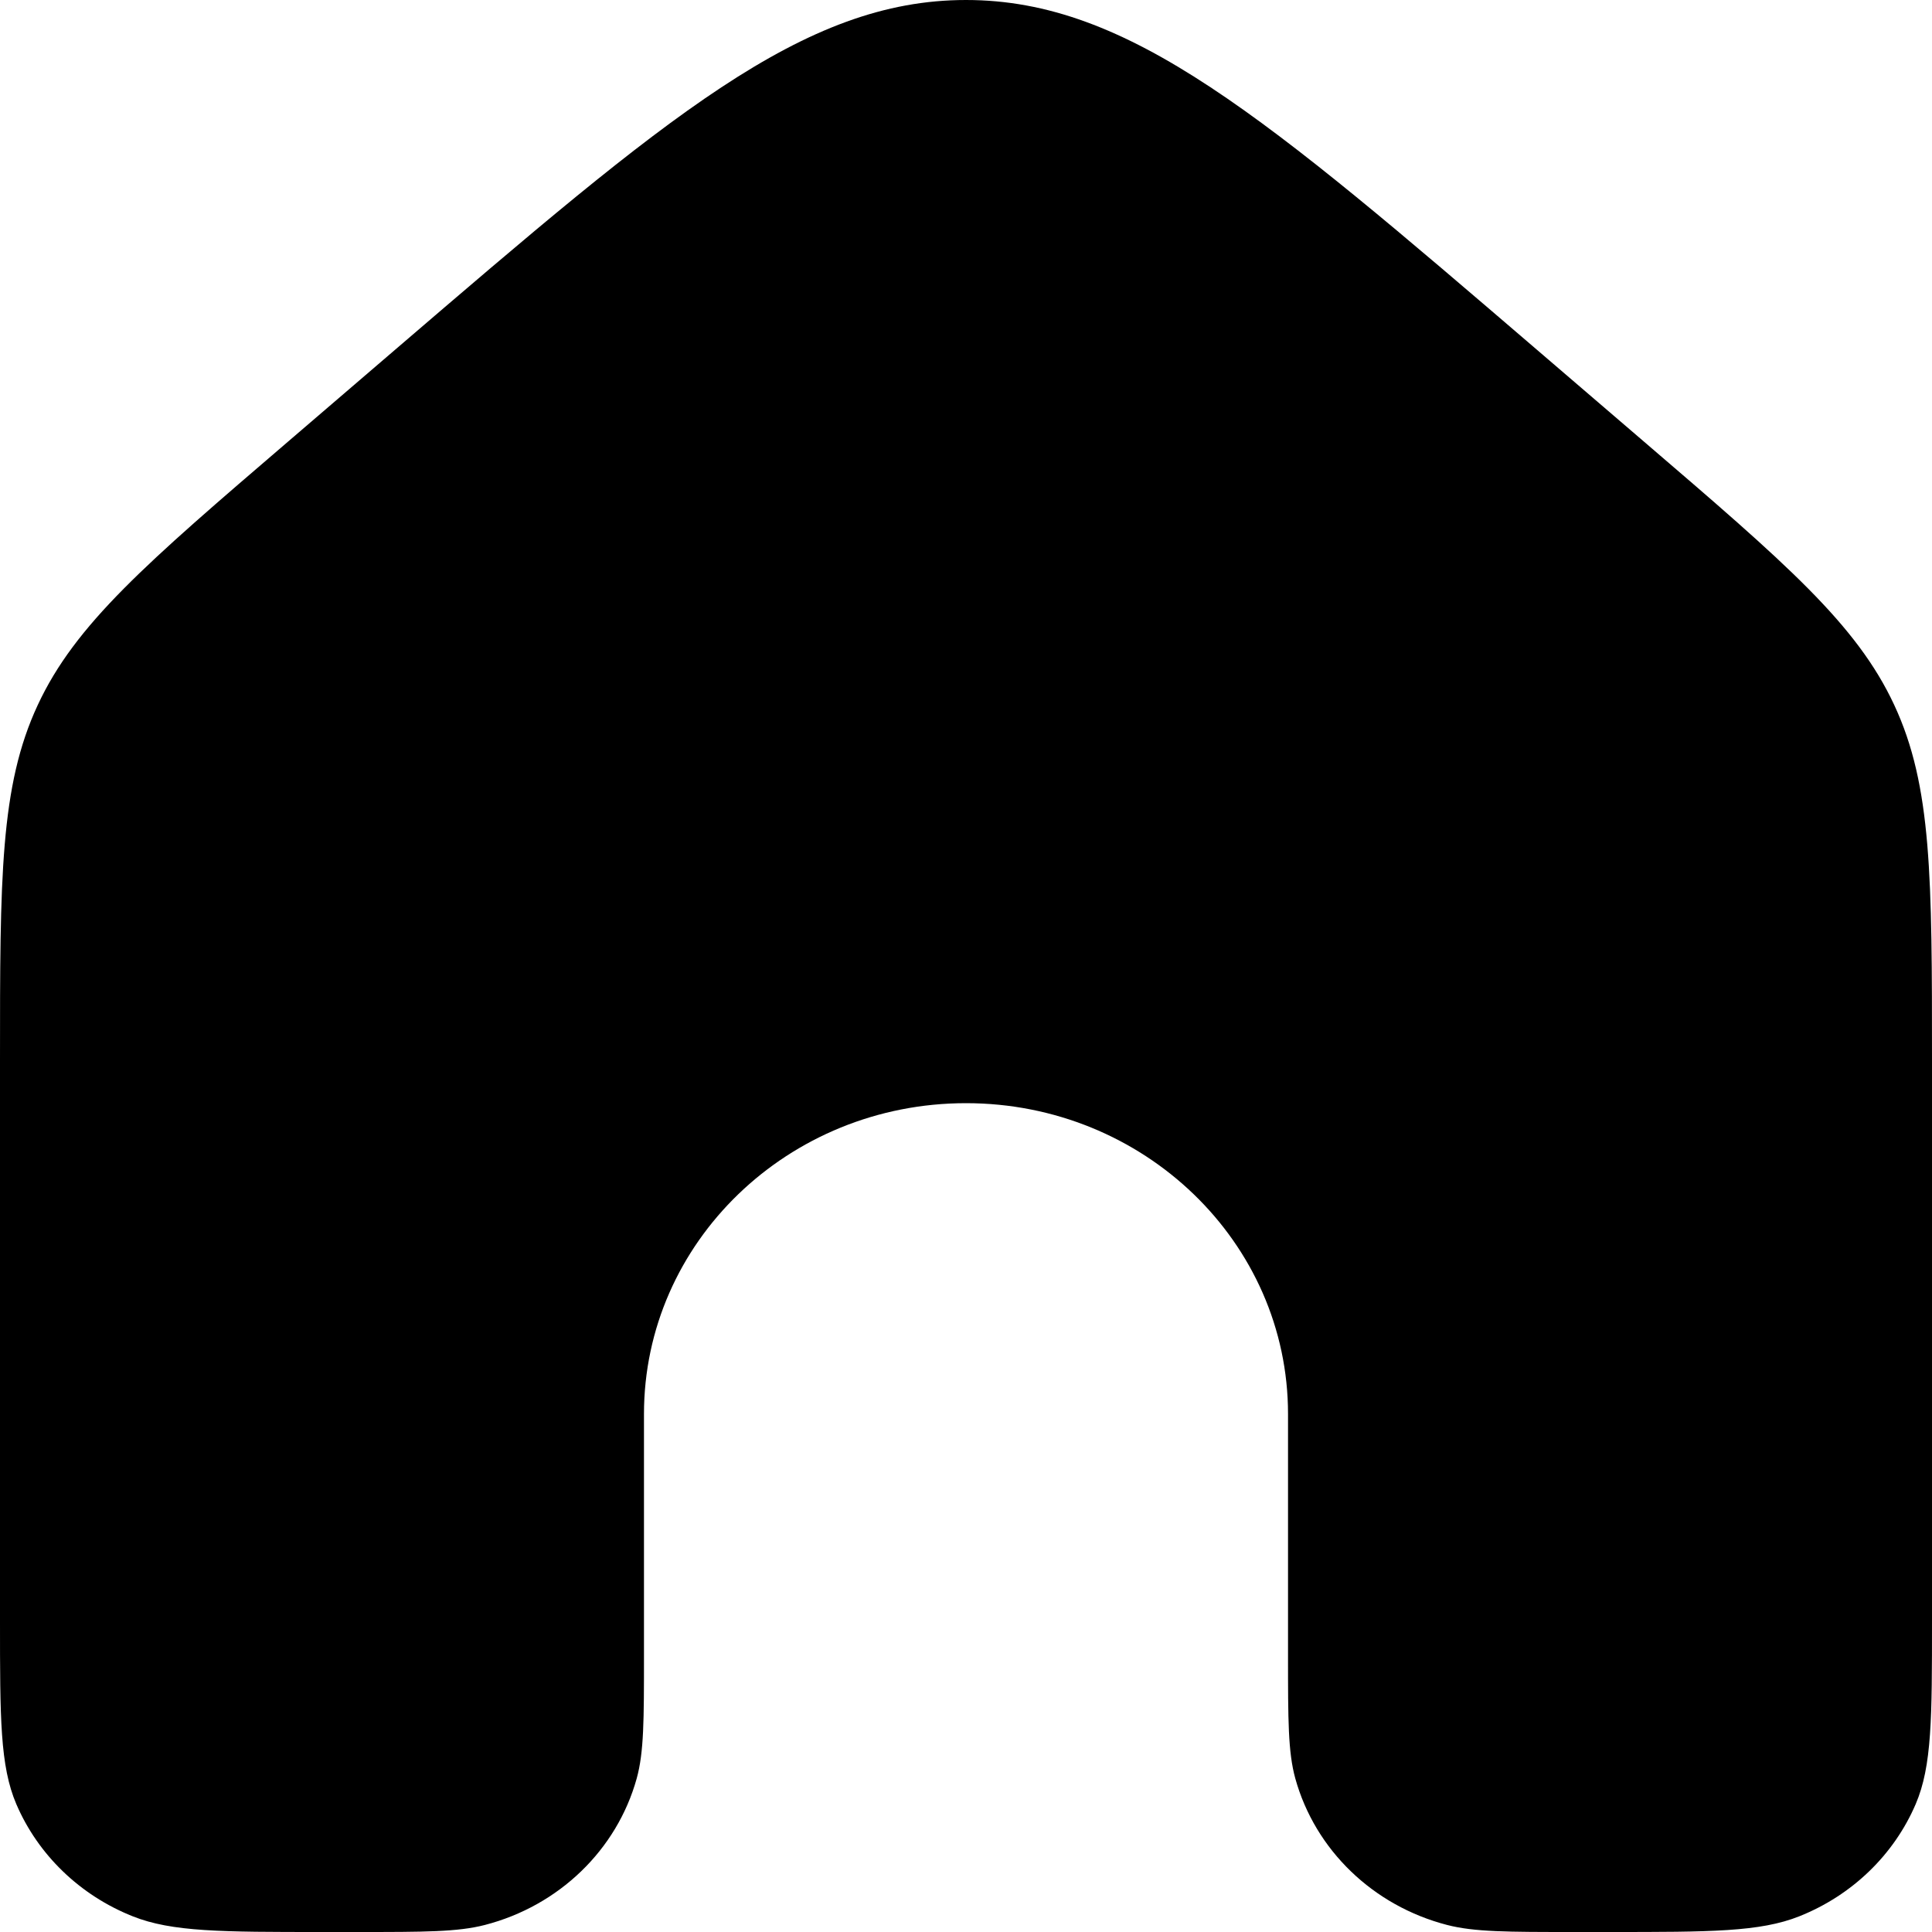
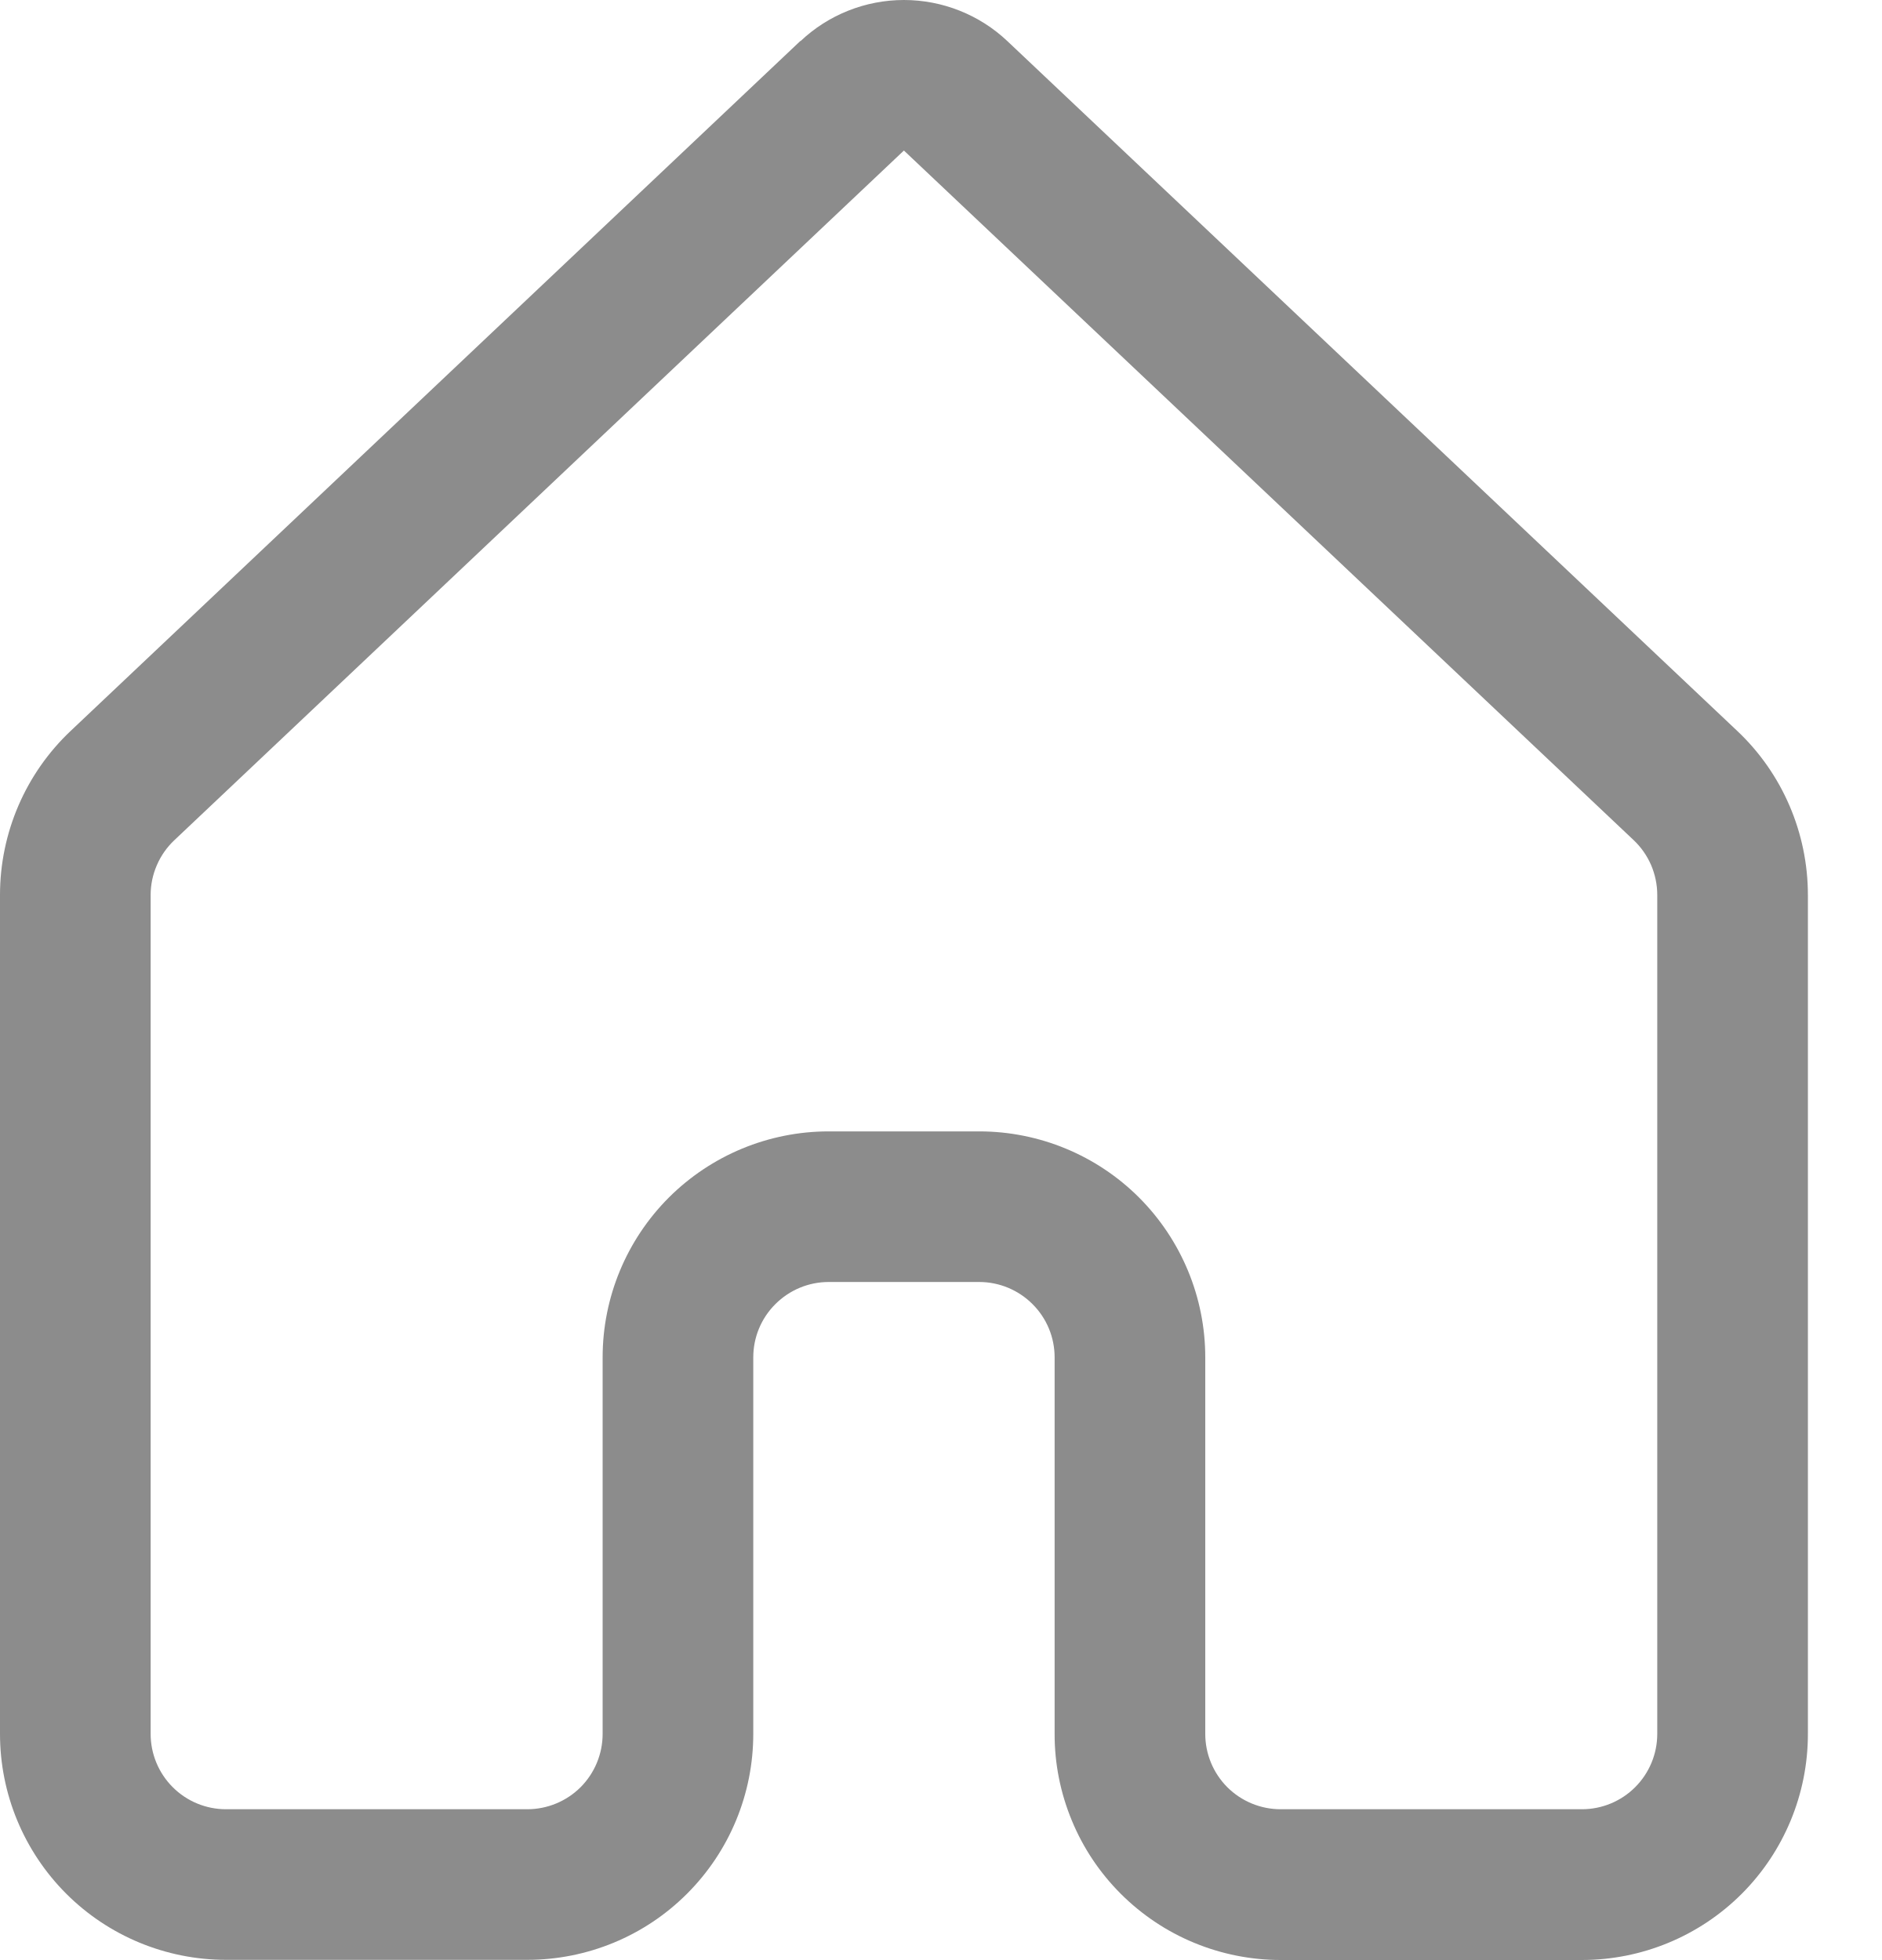
- <svg xmlns="http://www.w3.org/2000/svg" width="25" height="25" viewBox="0 0 25 25" fill="none">
-   <path d="M25 20.978V13.729C25 11.357 25 10.172 24.512 9.124C24.025 8.076 23.107 7.288 21.271 5.713L19.882 4.521C16.369 1.507 14.612 0 12.5 0C10.388 0 8.631 1.507 5.118 4.521L3.729 5.713C1.893 7.288 0.975 8.076 0.488 9.124C0 10.172 0 11.357 0 13.729V20.978C0 22.227 0 22.852 0.211 23.345C0.493 24.002 1.034 24.524 1.715 24.796C2.225 25 2.872 25 4.167 25H4.63C5.491 25 5.921 25 6.274 24.909C7.233 24.661 7.982 23.938 8.239 23.013C8.333 22.672 8.333 22.256 8.333 21.425V18.297C8.333 16.076 10.199 14.275 12.5 14.275C14.801 14.275 16.667 16.076 16.667 18.297V21.425C16.667 22.256 16.667 22.672 16.761 23.013C17.018 23.938 17.767 24.661 18.726 24.909C19.079 25 19.509 25 20.37 25H20.833C22.128 25 22.775 25 23.285 24.796C23.966 24.524 24.507 24.002 24.789 23.345C25 22.852 25 22.227 25 20.978Z" fill="black" />
+ <svg xmlns="http://www.w3.org/2000/svg" width="24" height="25" viewBox="0 0 24 25" fill="none">
+   <path d="M10.208 0.525C10.564 0.188 11.037 0 11.527 0C12.018 0 12.491 0.188 12.847 0.525L22.154 9.323C22.73 9.866 23.055 10.625 23.055 11.417V22.118C23.055 22.882 22.751 23.616 22.211 24.156C21.671 24.696 20.938 25 20.173 25H16.331C15.952 25 15.577 24.925 15.227 24.78C14.878 24.636 14.56 24.423 14.292 24.155C14.024 23.887 13.812 23.57 13.668 23.22C13.523 22.87 13.448 22.495 13.449 22.116V17.313C13.449 17.058 13.348 16.814 13.167 16.634C12.987 16.454 12.743 16.352 12.488 16.352H10.567C10.312 16.352 10.068 16.454 9.888 16.634C9.707 16.814 9.606 17.058 9.606 17.313V22.116C9.606 22.881 9.303 23.613 8.762 24.154C8.222 24.695 7.489 24.998 6.724 24.998H2.882C2.118 24.998 1.385 24.695 0.844 24.154C0.304 23.613 0 22.881 0 22.116V11.415C0 10.623 0.327 9.864 0.903 9.321L10.208 0.521V0.525ZM11.527 1.92L2.221 10.719C2.126 10.809 2.051 10.917 2 11.036C1.948 11.156 1.921 11.285 1.921 11.415V22.116C1.921 22.371 2.022 22.615 2.203 22.796C2.383 22.976 2.627 23.077 2.882 23.077H6.724C6.979 23.077 7.223 22.976 7.404 22.796C7.584 22.615 7.685 22.371 7.685 22.116V17.313C7.685 16.549 7.989 15.816 8.529 15.275C9.07 14.735 9.803 14.431 10.567 14.431H12.488C13.252 14.431 13.986 14.735 14.526 15.275C15.066 15.816 15.37 16.549 15.37 17.313V22.116C15.37 22.371 15.471 22.615 15.651 22.796C15.832 22.976 16.076 23.077 16.331 23.077H20.173C20.428 23.077 20.672 22.976 20.852 22.796C21.033 22.615 21.134 22.371 21.134 22.116V11.415C21.134 11.284 21.107 11.155 21.056 11.035C21.004 10.915 20.929 10.807 20.834 10.717L11.527 1.92Z" fill="#8C8C8C" />
</svg>
